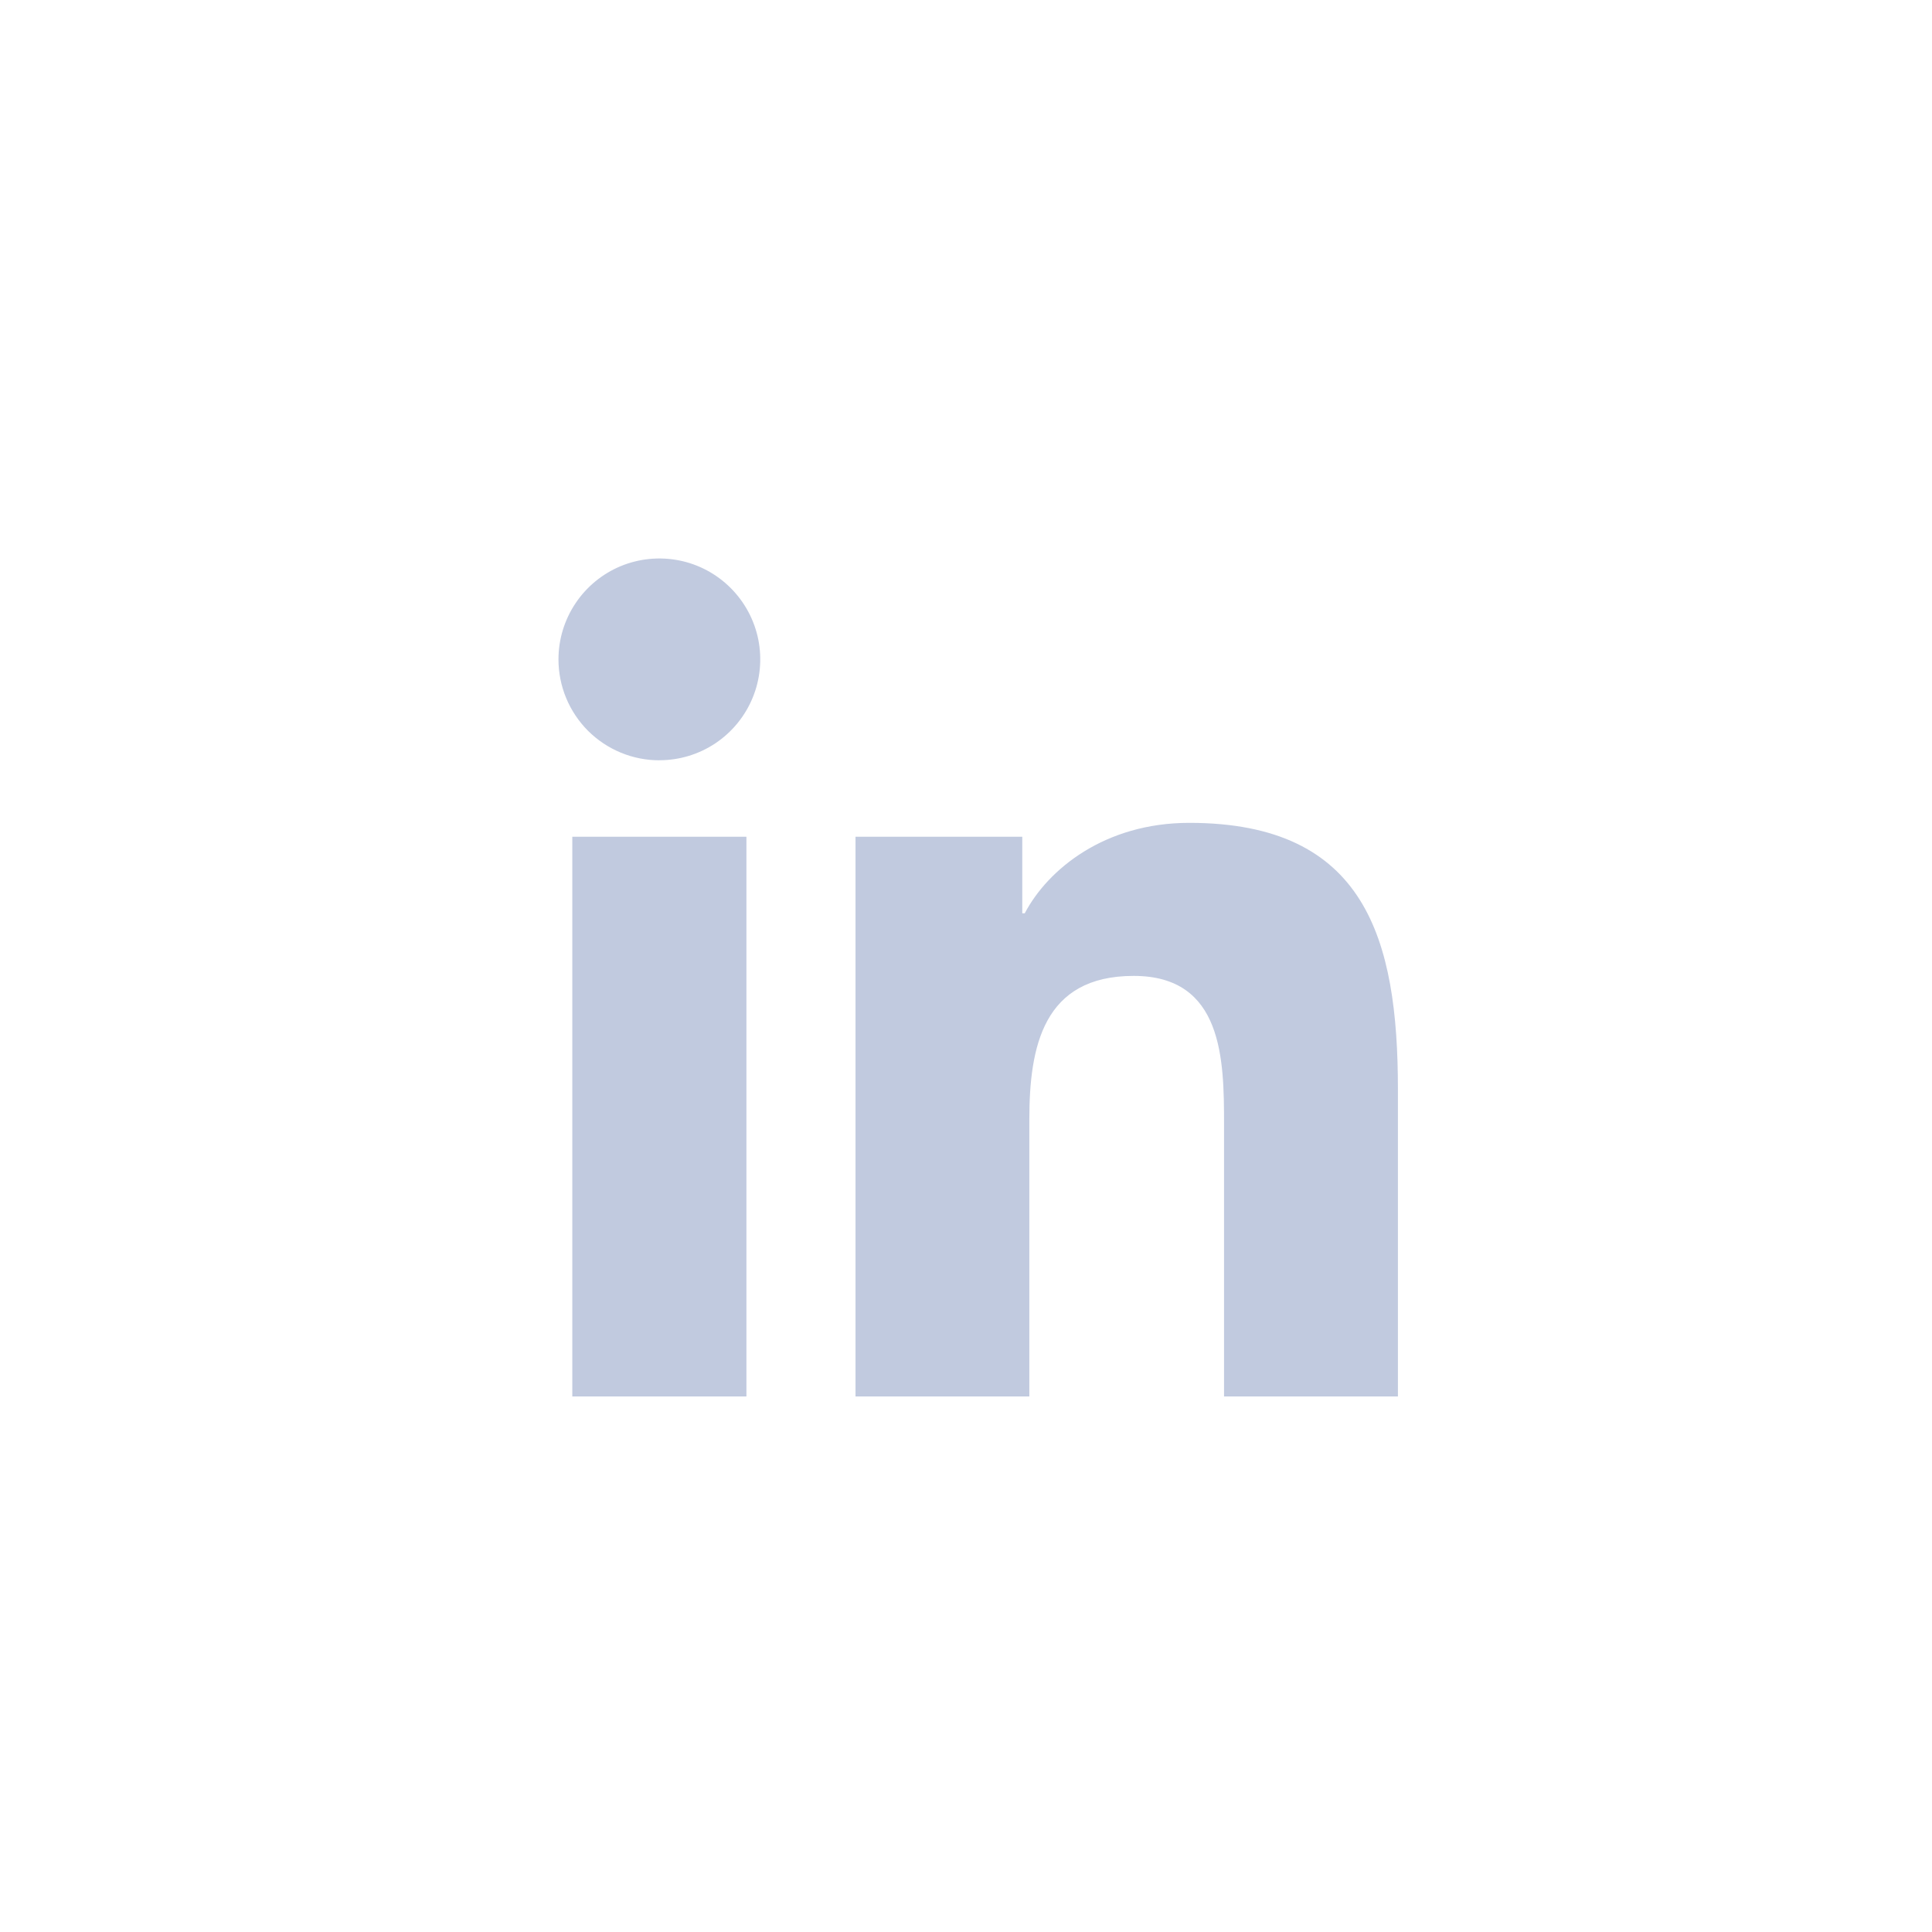
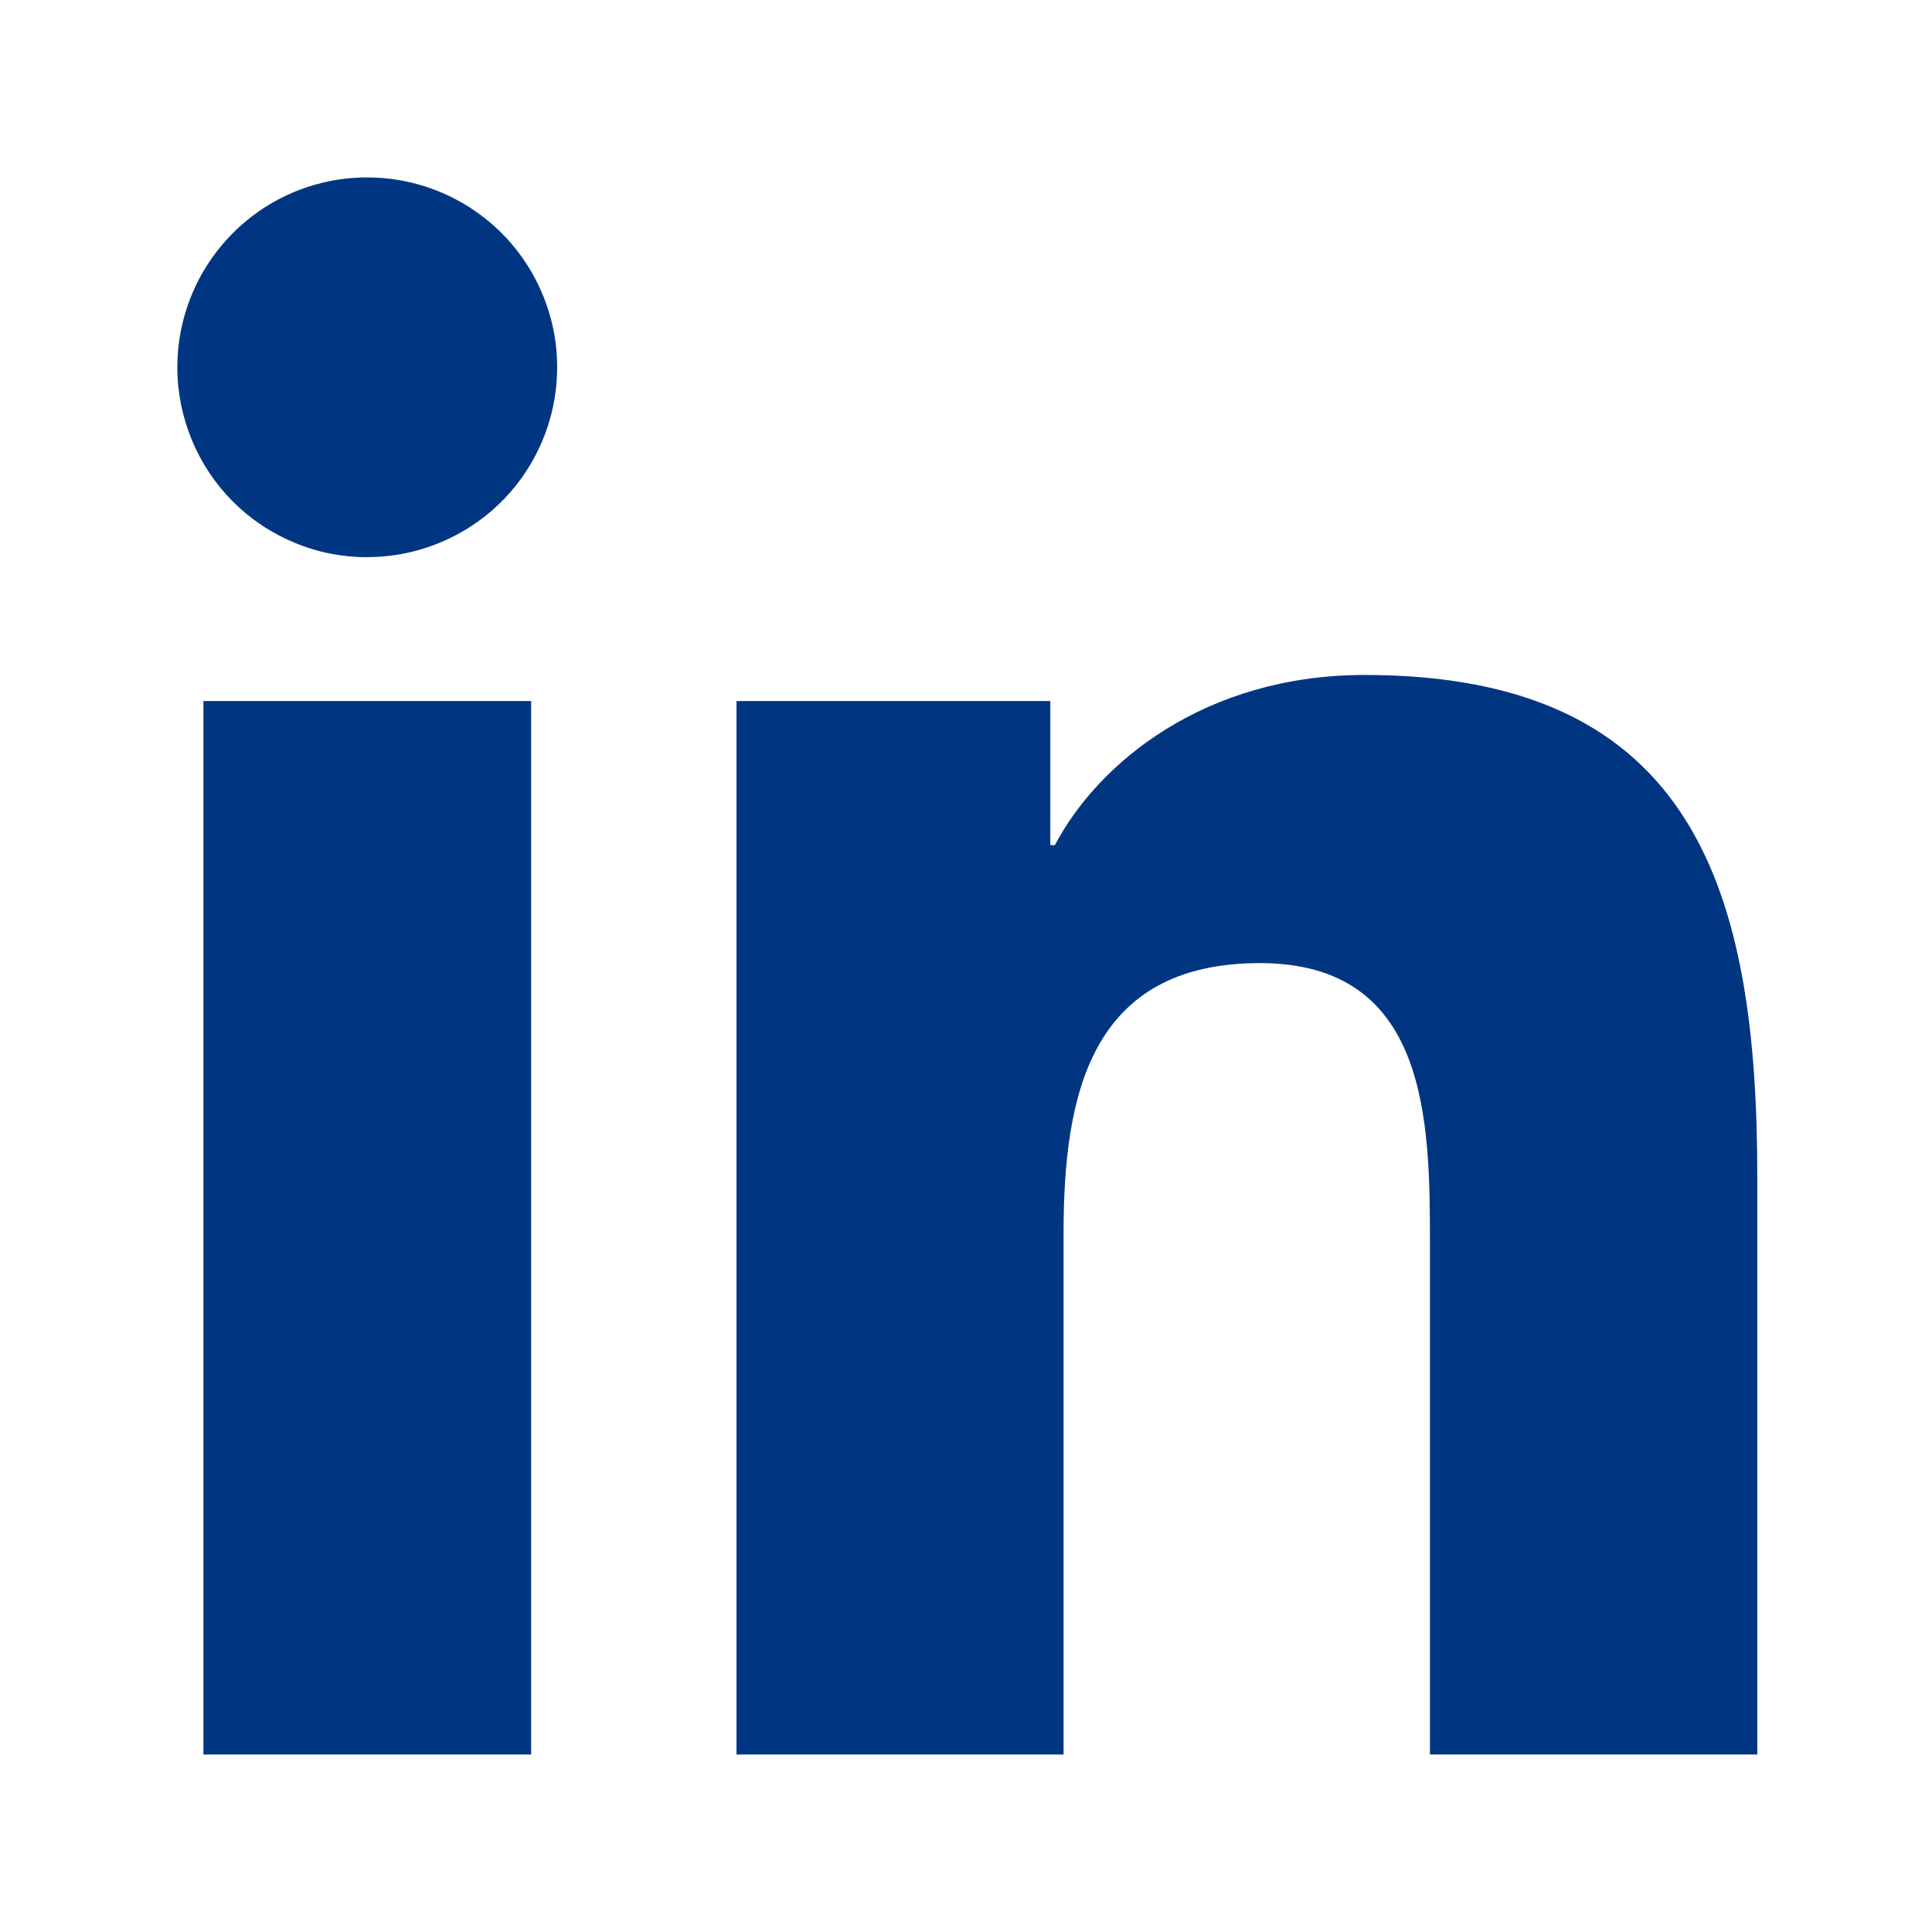
- <svg xmlns="http://www.w3.org/2000/svg" width="32" height="32" viewBox="0 0 32 32" fill="none">
-   <path fill-rule="evenodd" clip-rule="evenodd" d="M23.155 23.13H20.274V18.622C20.274 17.546 20.256 16.164 18.777 16.164C17.278 16.164 17.049 17.335 17.049 18.544V23.13H14.17V13.859H16.932V15.127H16.973C17.356 14.398 18.297 13.629 19.698 13.629C22.616 13.629 23.154 15.548 23.154 18.045V23.13H23.155ZM10.922 12.593C10.702 12.593 10.485 12.55 10.282 12.466C10.079 12.382 9.895 12.259 9.739 12.104C9.584 11.948 9.461 11.764 9.377 11.561C9.293 11.358 9.25 11.141 9.25 10.921C9.25 10.591 9.348 10.268 9.532 9.993C9.715 9.718 9.976 9.504 10.281 9.377C10.586 9.251 10.922 9.218 11.247 9.282C11.571 9.346 11.868 9.505 12.102 9.739C12.336 9.973 12.495 10.27 12.56 10.594C12.624 10.918 12.592 11.254 12.465 11.56C12.339 11.865 12.125 12.126 11.851 12.31C11.576 12.494 11.253 12.592 10.922 12.592L10.922 12.593ZM12.363 23.13H9.479V13.859H12.363V23.13Z" fill="#C1CADF" />
+ <svg xmlns="http://www.w3.org/2000/svg" width="14" height="14" viewBox="0 0 14 14" fill="none">
+   <path fill-rule="evenodd" clip-rule="evenodd" d="M12.735 12.714H10.362V9.003C10.362 8.117 10.347 6.979 9.13 6.979C7.895 6.979 7.707 7.943 7.707 8.939V12.714H5.337V5.08H7.611V6.124H7.644C7.96 5.524 8.734 4.891 9.889 4.891C12.291 4.891 12.734 6.472 12.734 8.528V12.714H12.735ZM2.662 4.038C2.481 4.038 2.302 4.003 2.135 3.933C1.968 3.864 1.816 3.763 1.688 3.635C1.56 3.507 1.459 3.355 1.39 3.188C1.321 3.021 1.285 2.842 1.285 2.661C1.285 2.389 1.366 2.123 1.517 1.897C1.668 1.671 1.883 1.494 2.134 1.39C2.386 1.286 2.662 1.259 2.929 1.312C3.196 1.365 3.441 1.496 3.634 1.688C3.826 1.88 3.957 2.125 4.011 2.392C4.064 2.659 4.037 2.936 3.933 3.187C3.829 3.439 3.653 3.654 3.426 3.805C3.2 3.956 2.934 4.037 2.662 4.037L2.662 4.038ZM3.849 12.714H1.474V5.08H3.849V12.714Z" fill="#003681" />
</svg>
